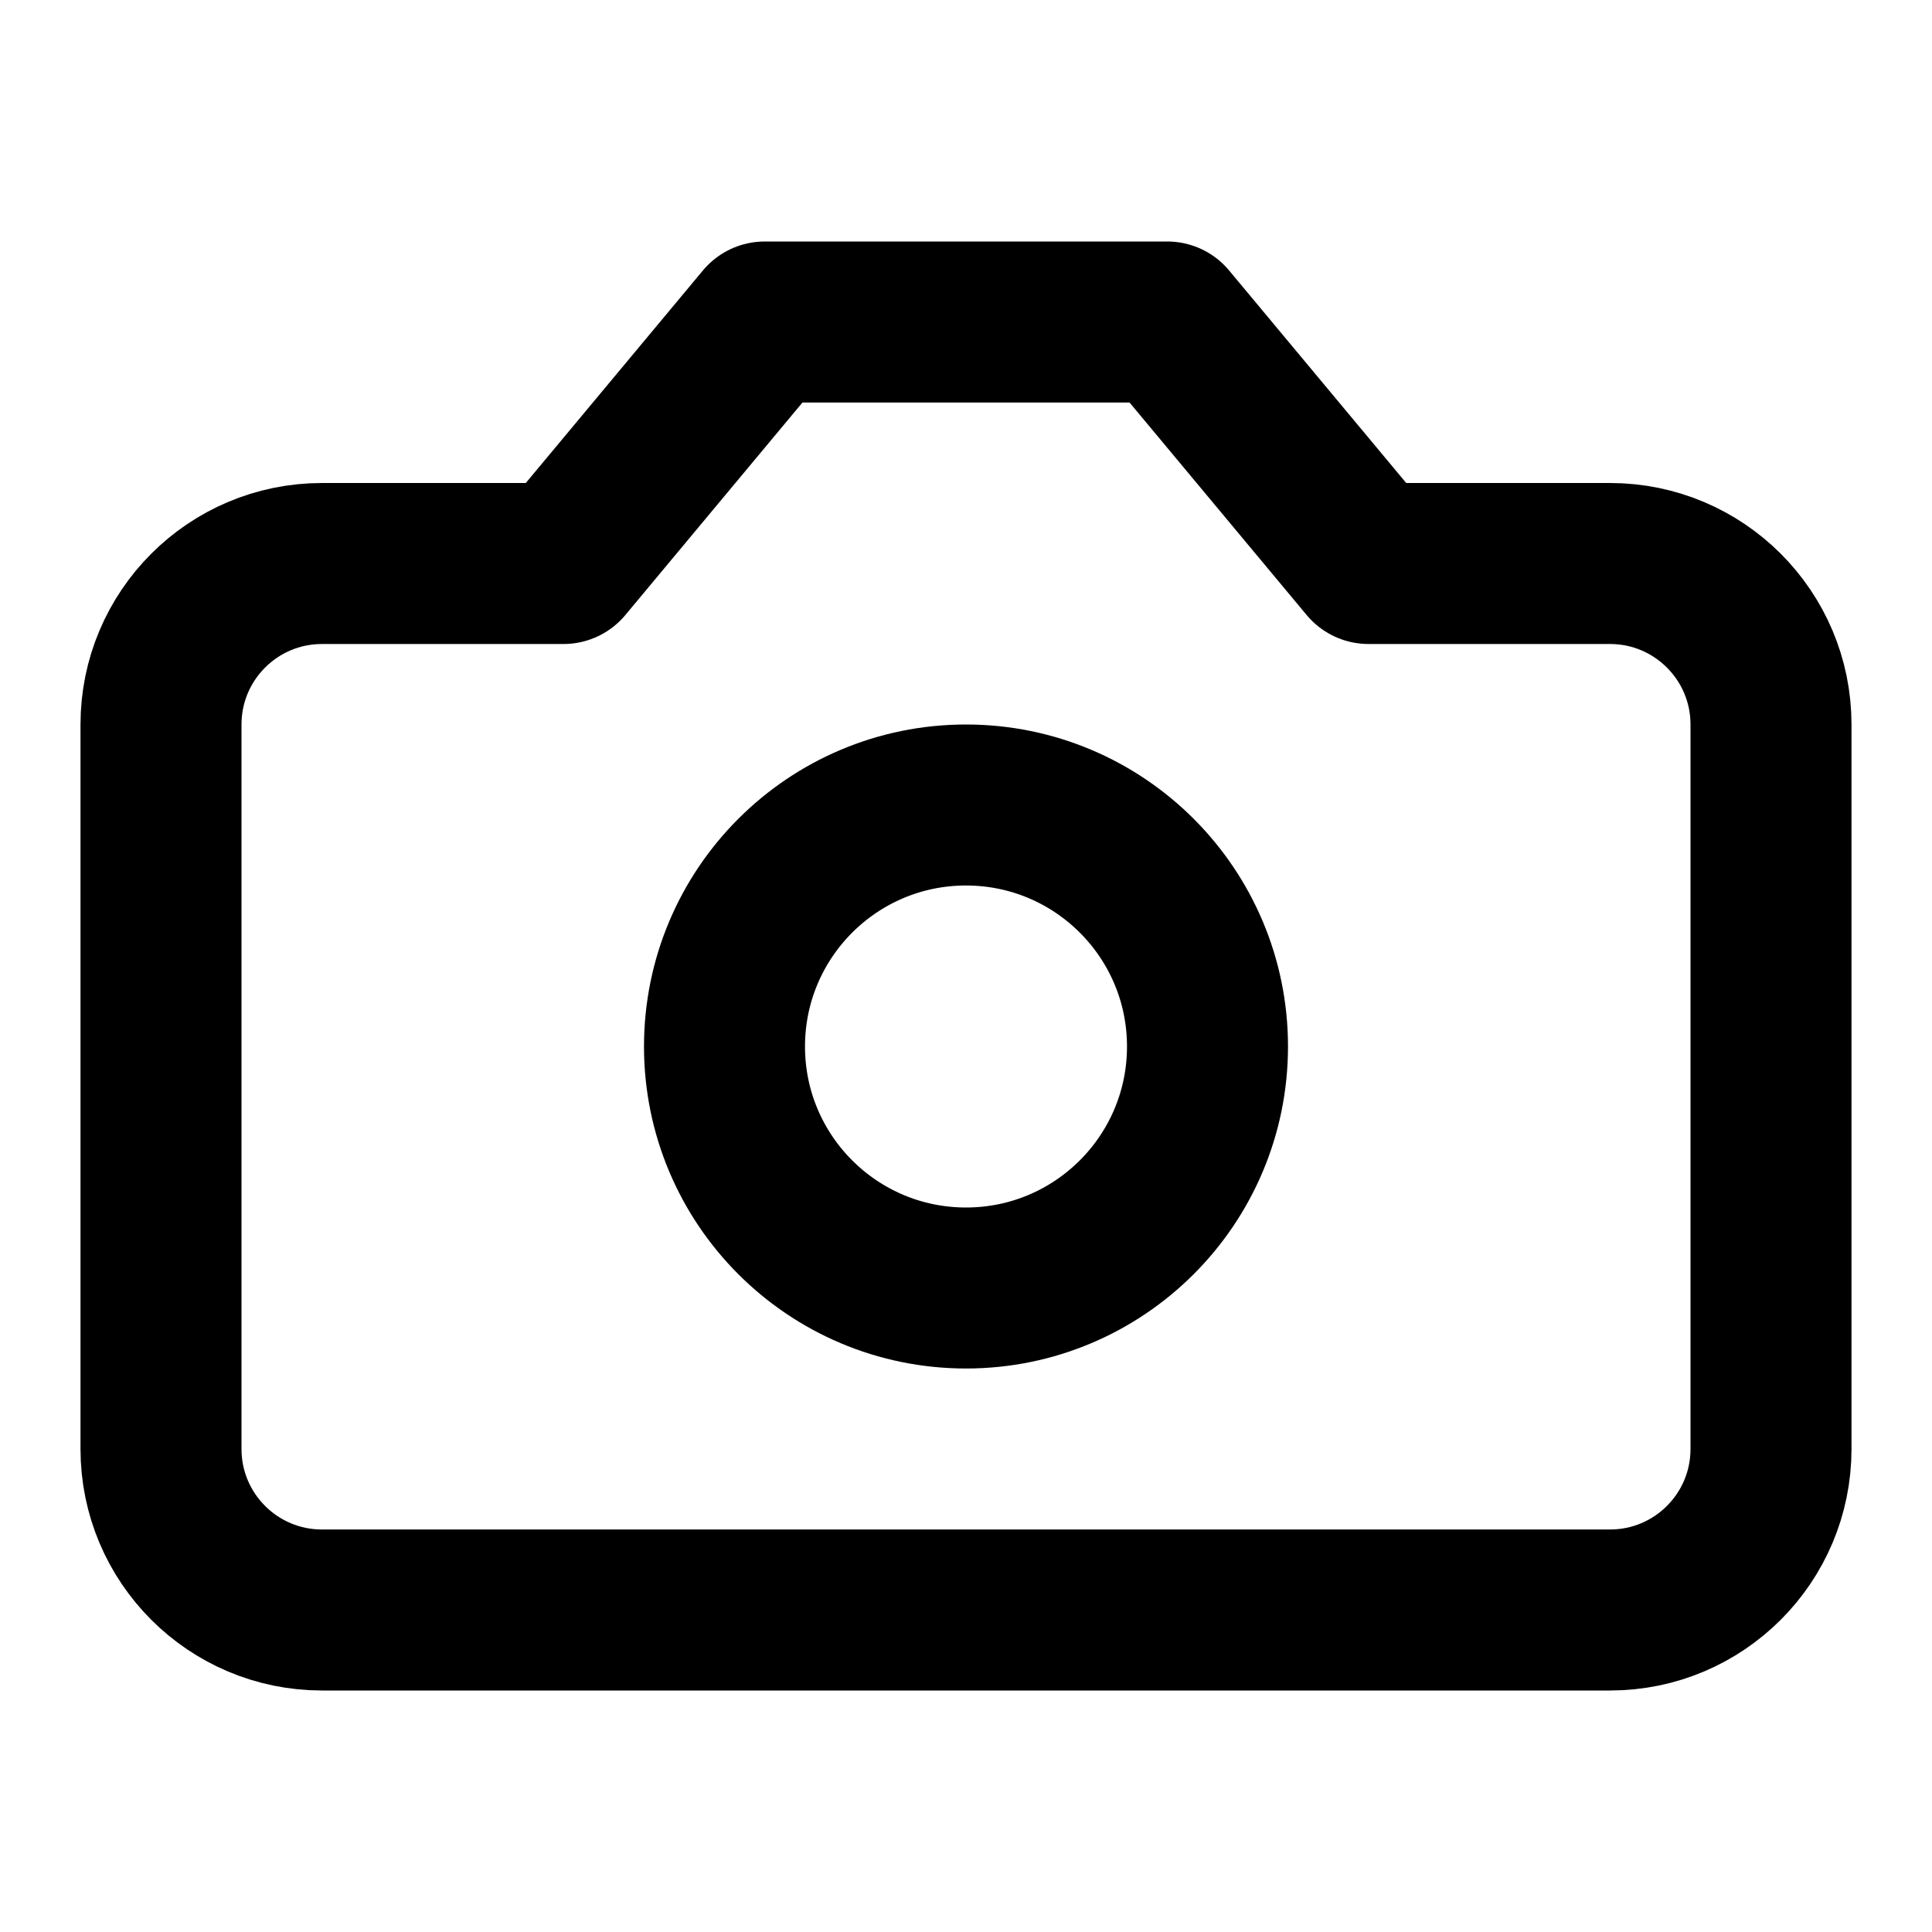
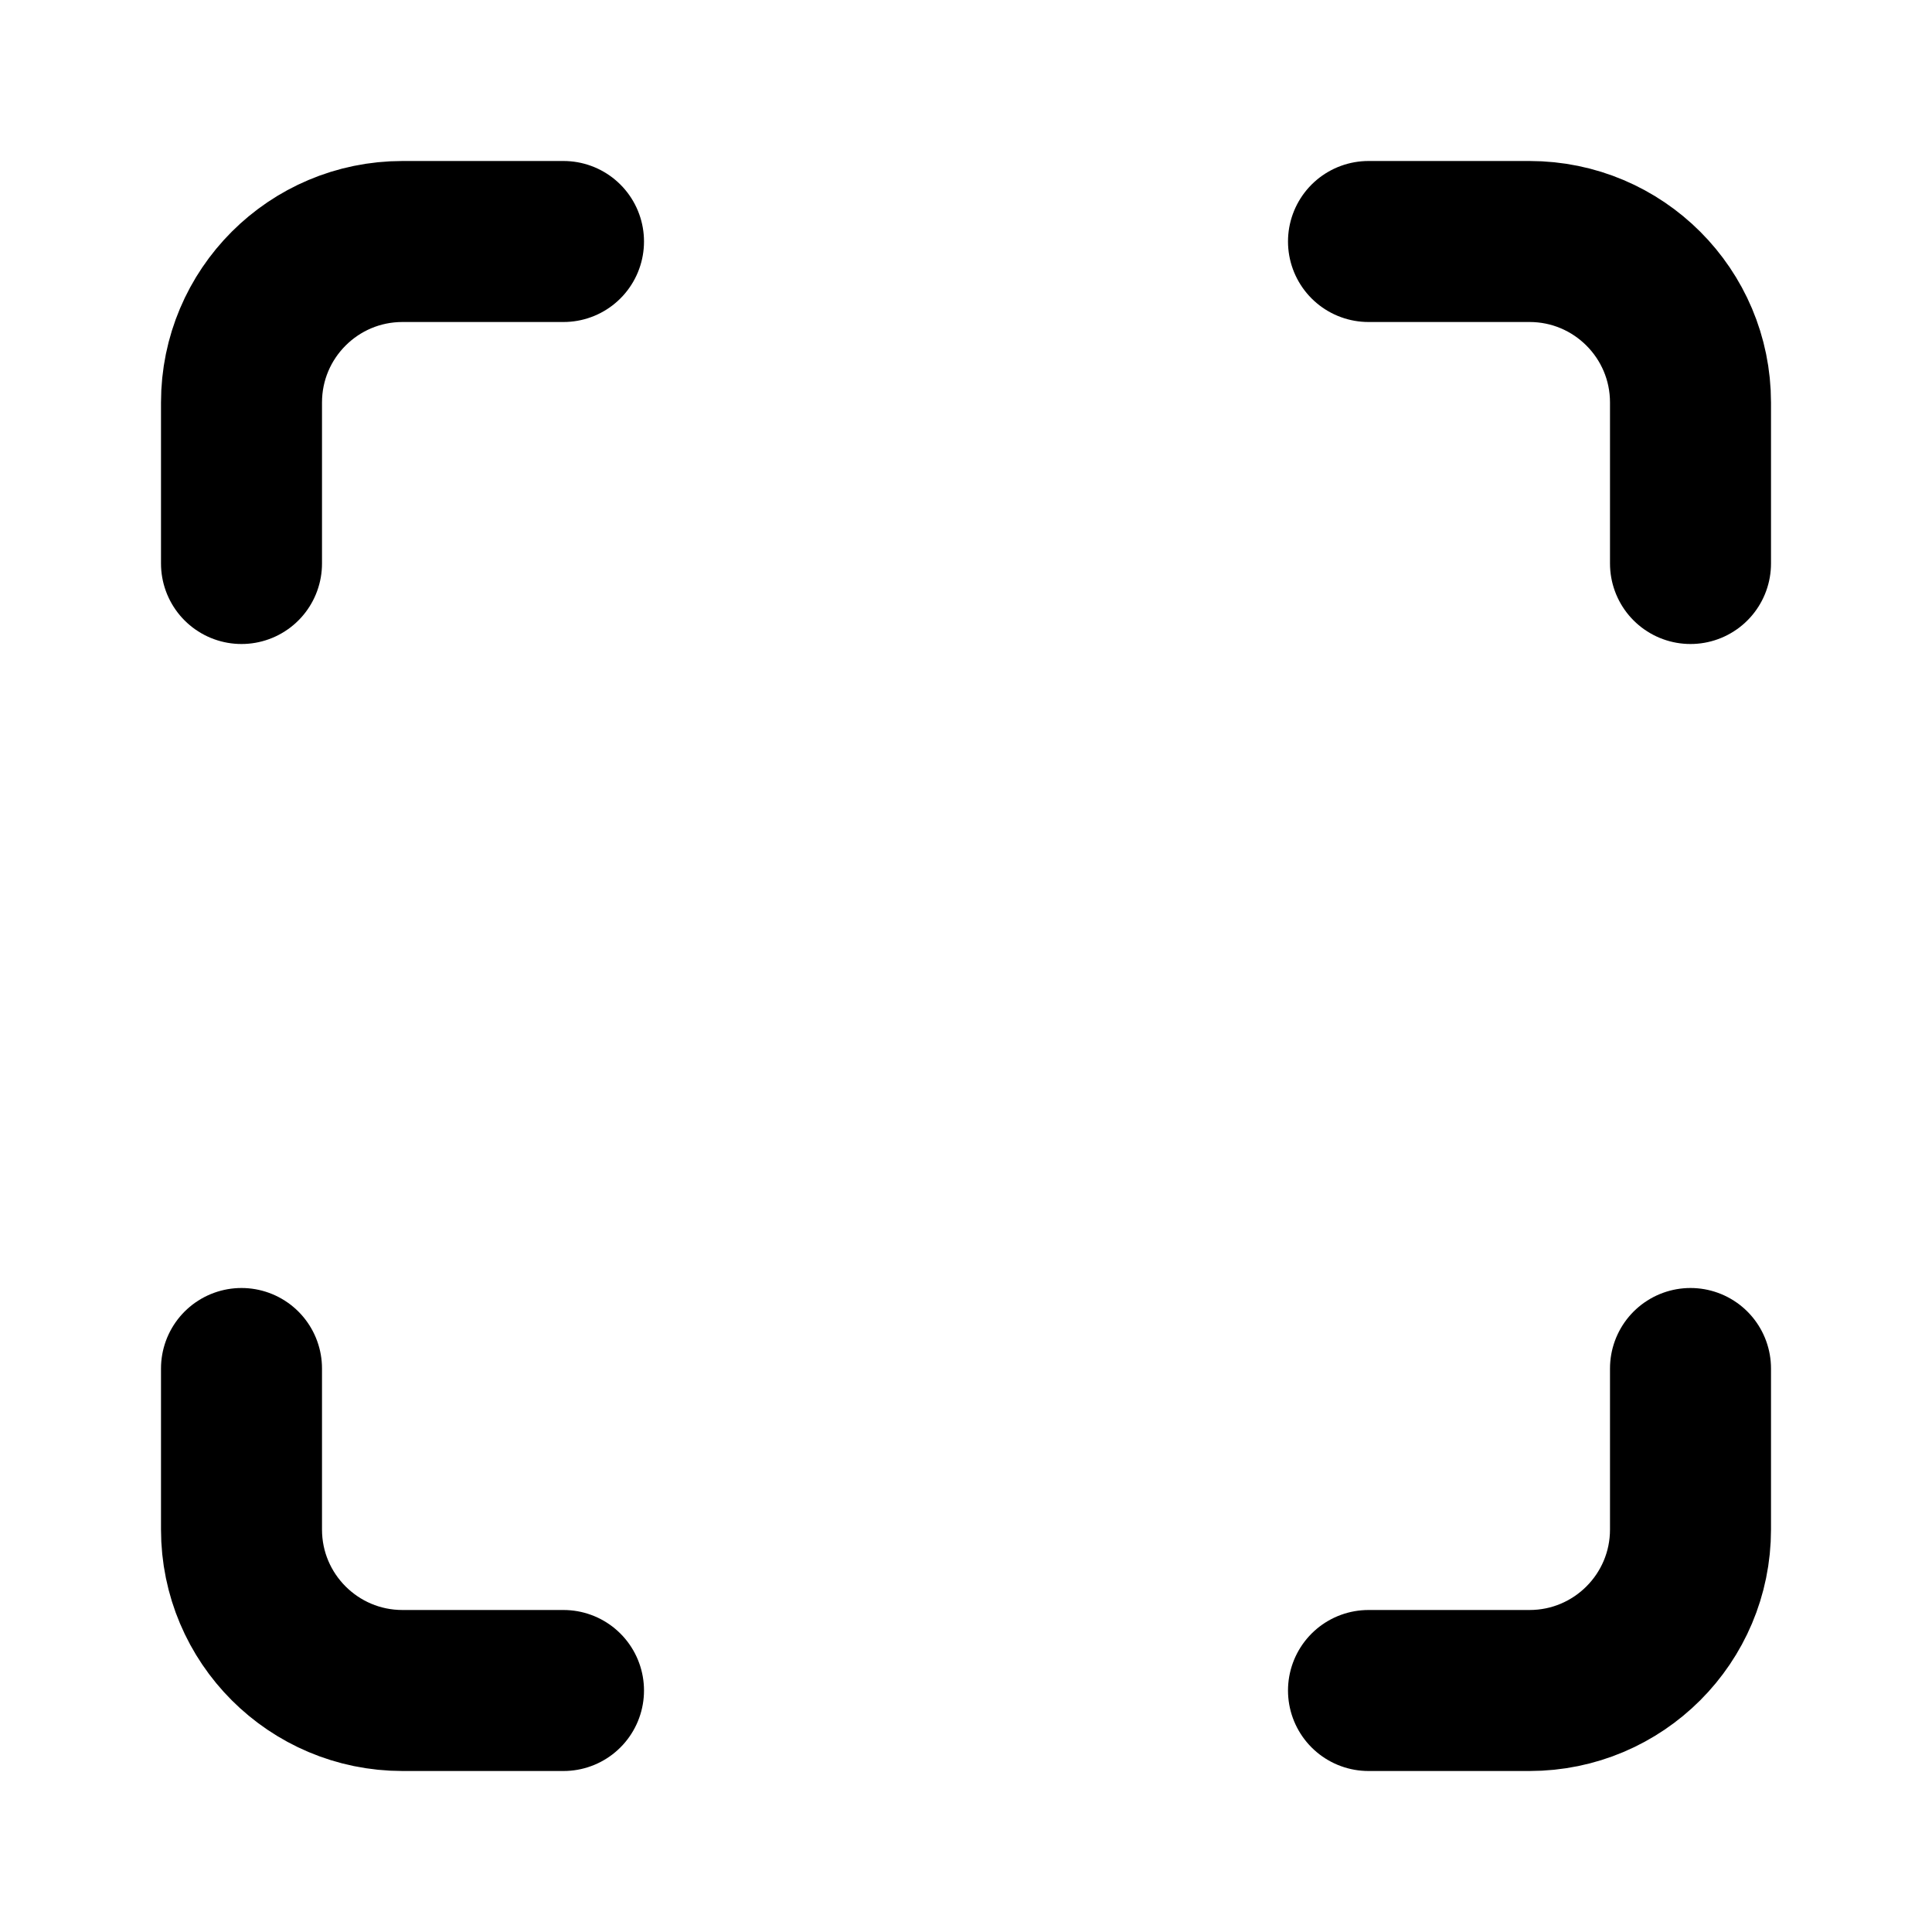
- <svg xmlns="http://www.w3.org/2000/svg" class="lucide lucide-camera" width="24" height="24" viewBox="0 0 24 24" fill="none" stroke="currentColor" stroke-width="2" stroke-linecap="round" stroke-linejoin="round">
-   <path d="M14.5 4h-5L7 7H4a2 2 0 0 0-2 2v9a2 2 0 0 0 2 2h16a2 2 0 0 0 2-2V9a2 2 0 0 0-2-2h-3l-2.5-3z" />
-   <circle cx="12" cy="13" r="3" />
+ <svg xmlns="http://www.w3.org/2000/svg" class="lucide lucide-scan" width="24" height="24" viewBox="0 0 24 24" fill="none" stroke="currentColor" stroke-width="2" stroke-linecap="round" stroke-linejoin="round">
+   <path d="M3 7V5a2 2 0 0 1 2-2h2" />
+   <path d="M17 3h2a2 2 0 0 1 2 2v2" />
+   <path d="M21 17v2a2 2 0 0 1-2 2h-2" />
+   <path d="M7 21H5a2 2 0 0 1-2-2v-2" />
</svg>
